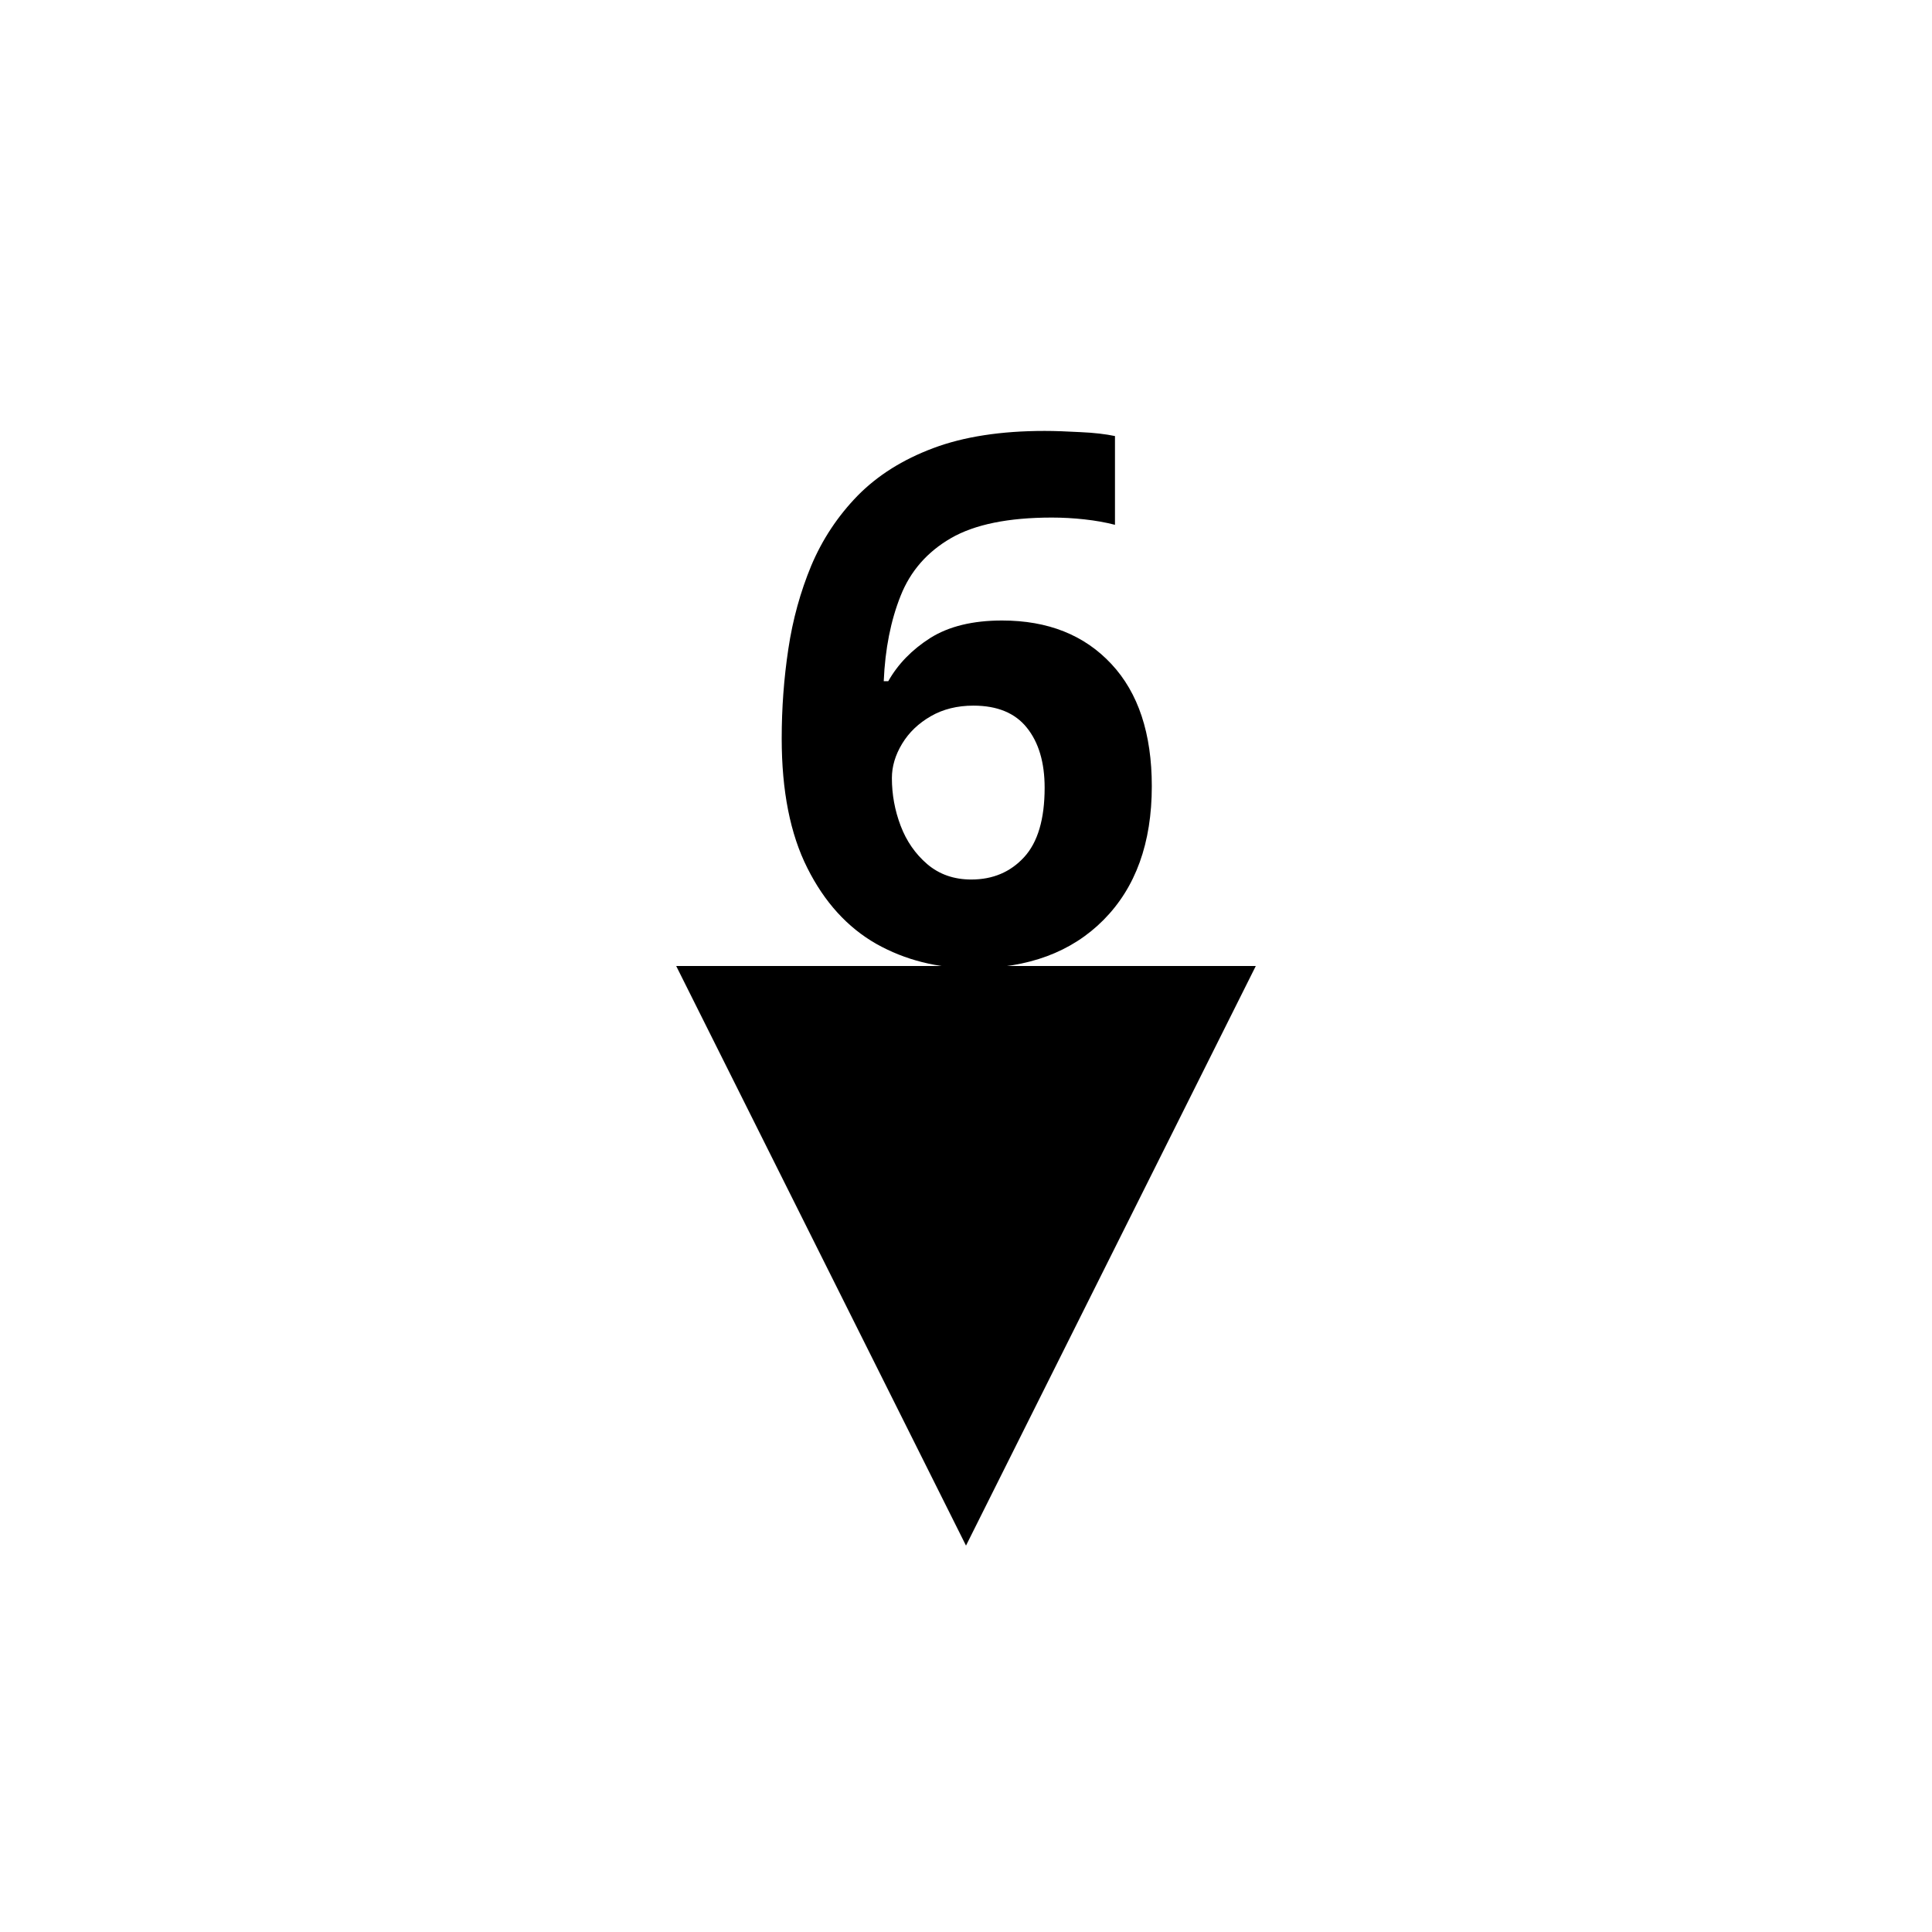
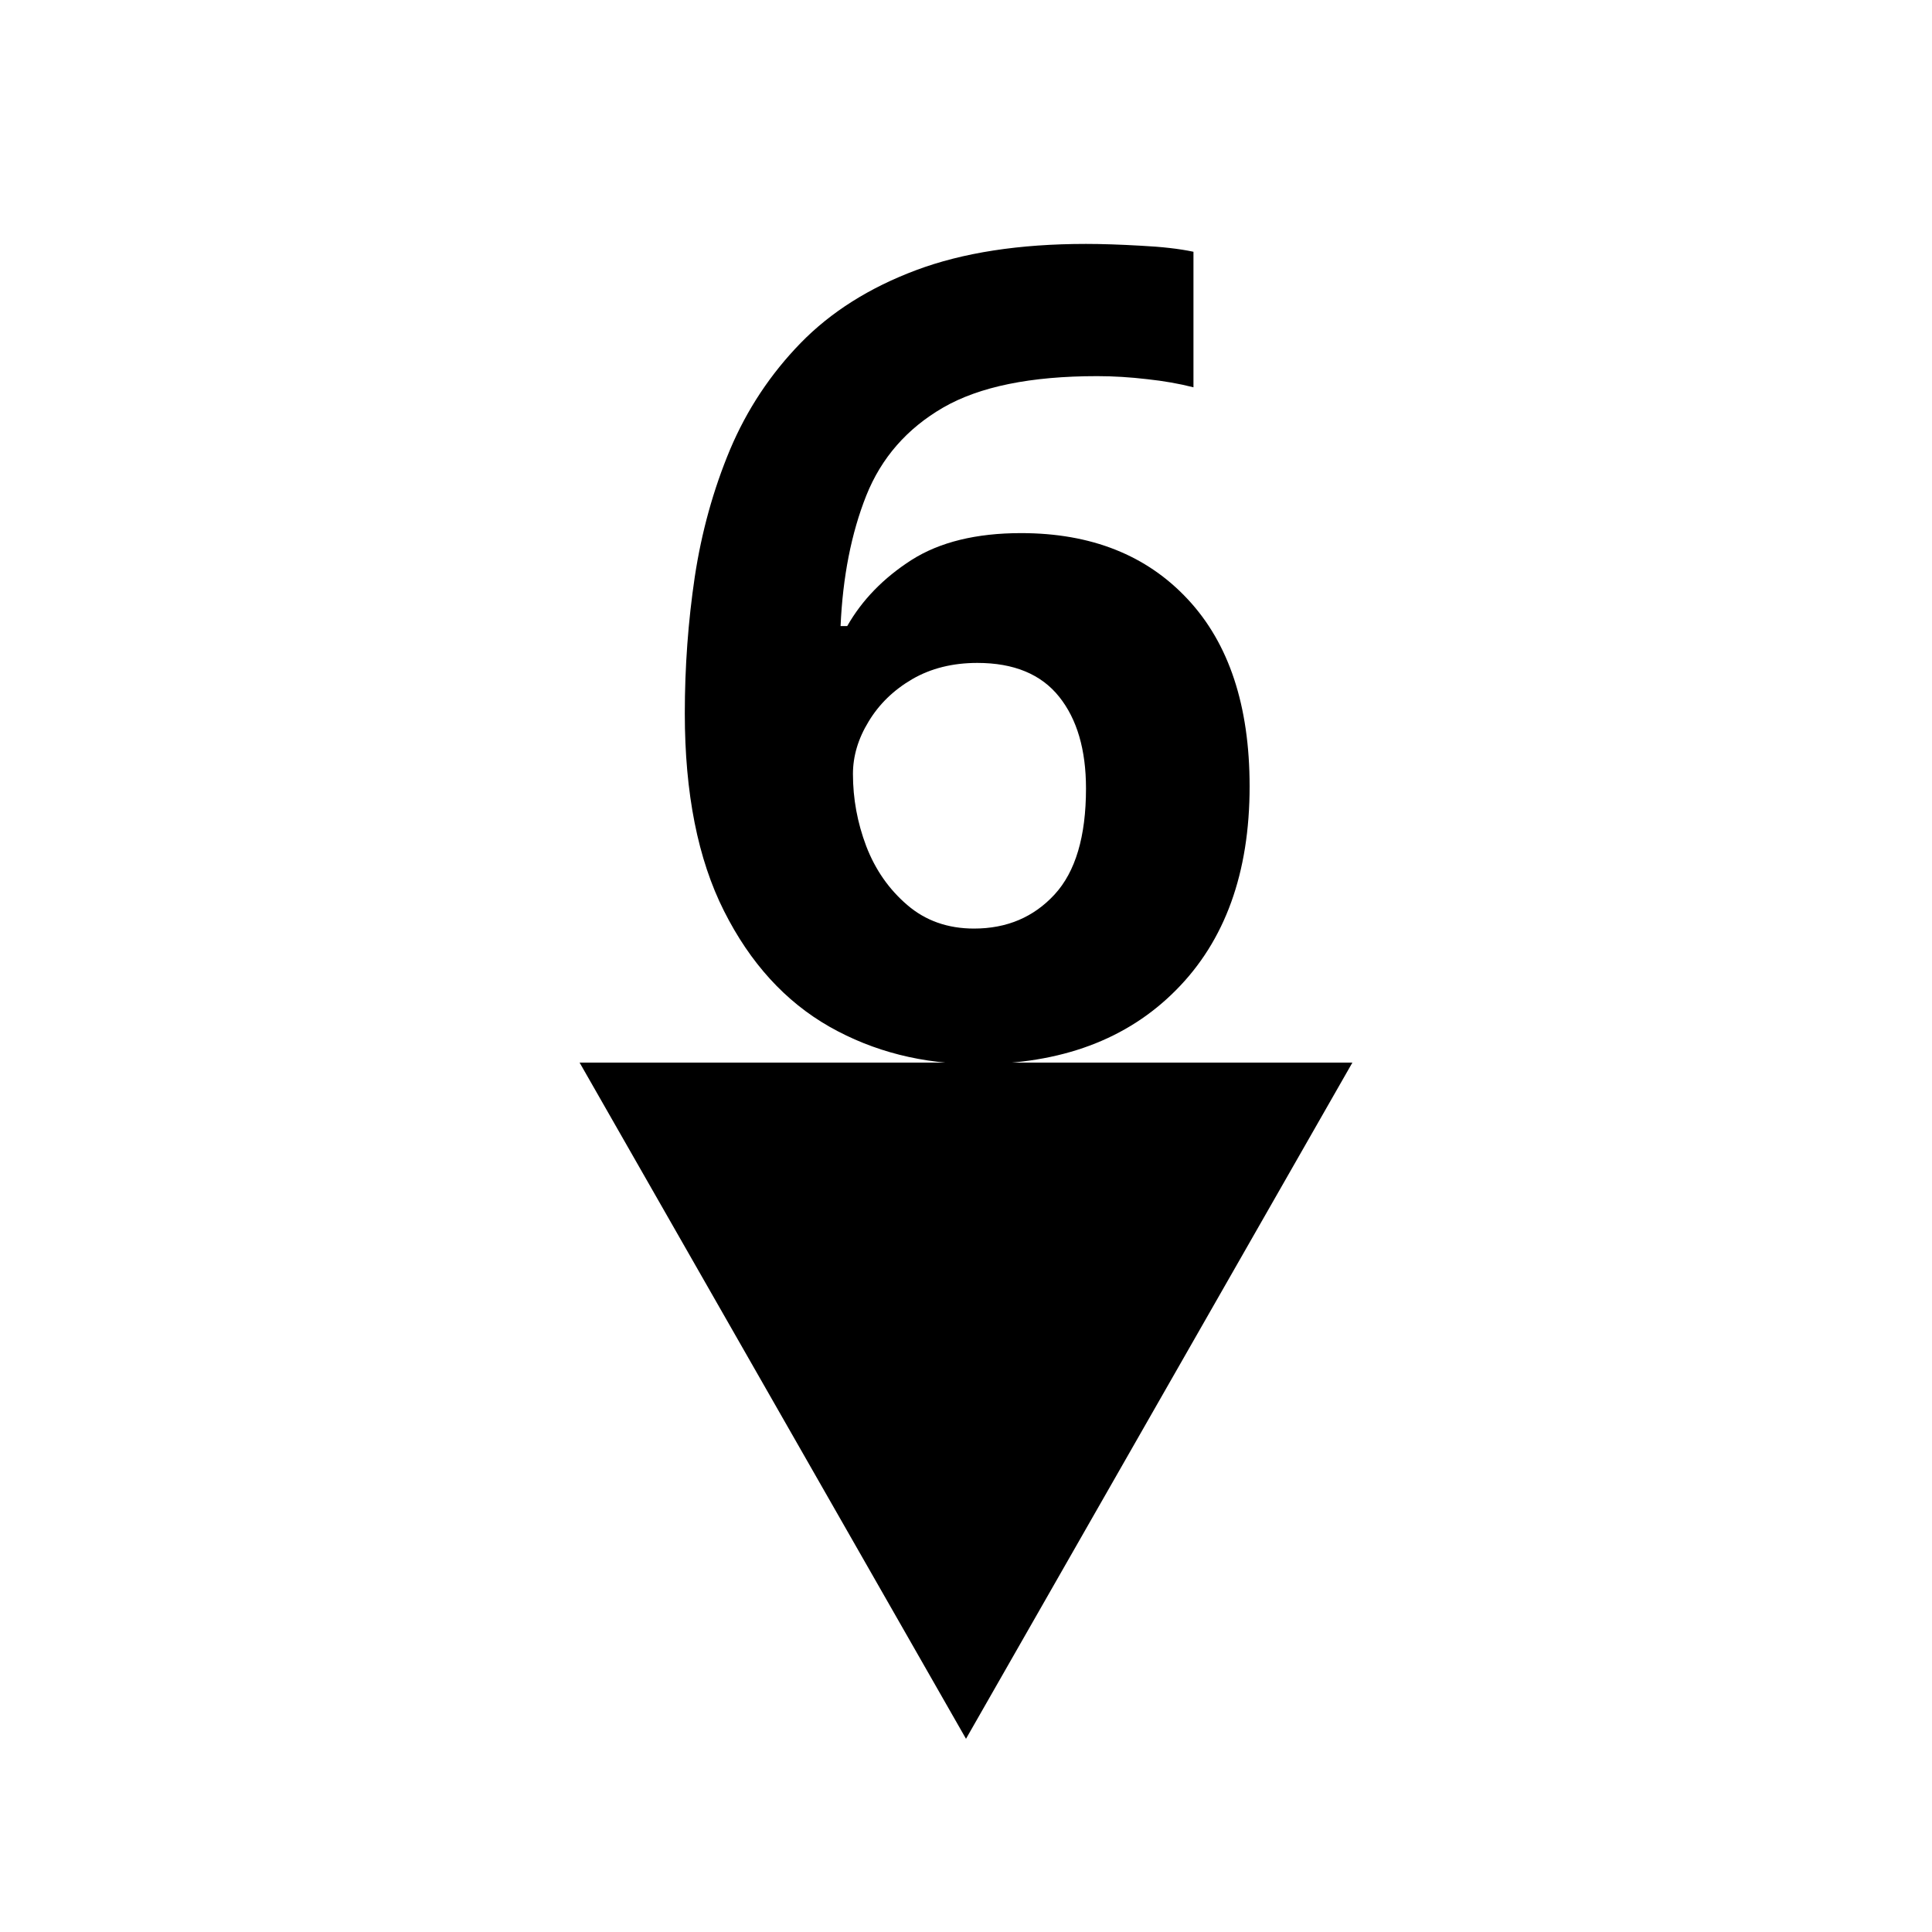
<svg xmlns="http://www.w3.org/2000/svg" xml:space="preserve" style="shape-rendering:geometricPrecision; text-rendering:geometricPrecision; image-rendering:optimizeQuality; fill-rule:evenodd; clip-rule:evenodd" viewBox="0 0 100 100">
  <g id="HM3">
-     <polygon points="35,50 65,50 50,80" style="fill:black;" />
-     <text x="50%" y="35%" text-anchor="middle" dominant-baseline="central" font-family="Amasis MT Medium" letter-spacing="-0.075em" font-size="38" font-style="normal" font-weight="550" style="stroke: none; fill: rgb(0,0,0);">6</text>
+     <circle style="fill: rgb(255, 255, 255); fill-rule: nonzero; opacity: 0.2; " cx="50%" cy="50%" r="45%" />
+     <polygon points="30,55 70,55 50,90" style="fill:black;" />
+     <text x="50%" y="32%" text-anchor="middle" dominant-baseline="central" font-family="Amasis MT Medium" letter-spacing="0em" font-size="58" font-style="normal" font-weight="550" style="stroke: none; fill: rgb(0,0,0);">6</text>
  </g>
</svg>
